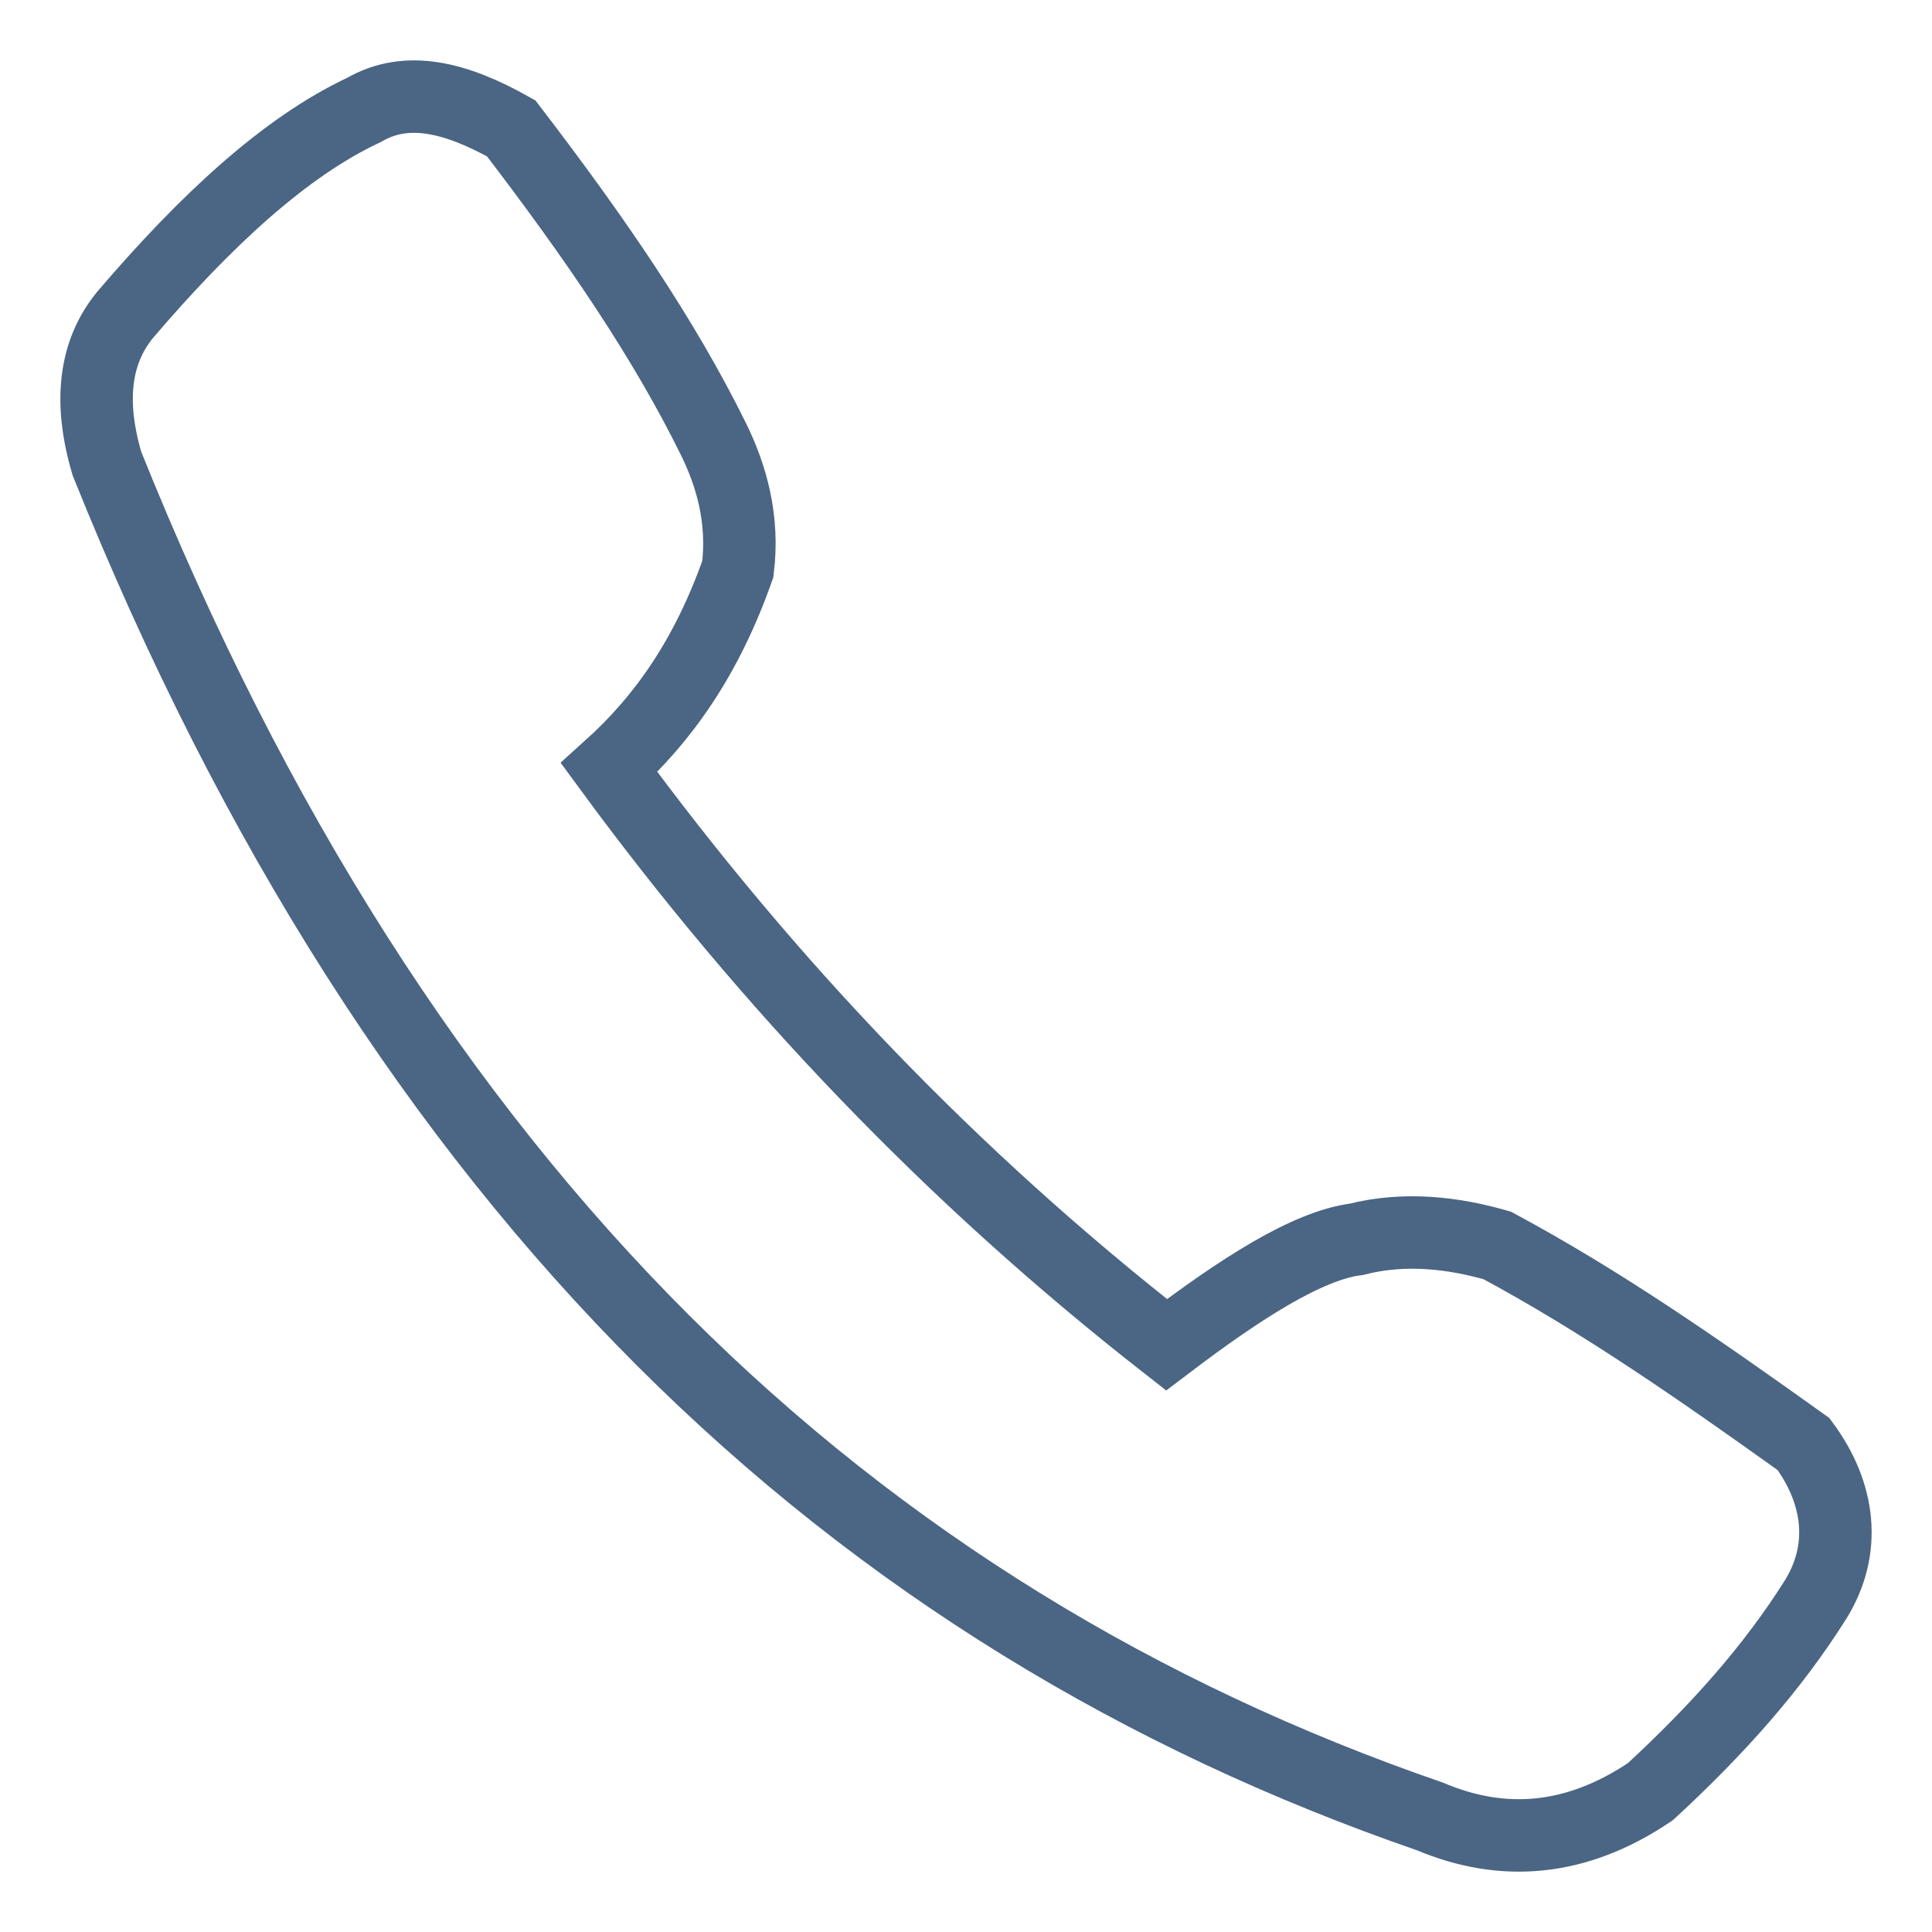
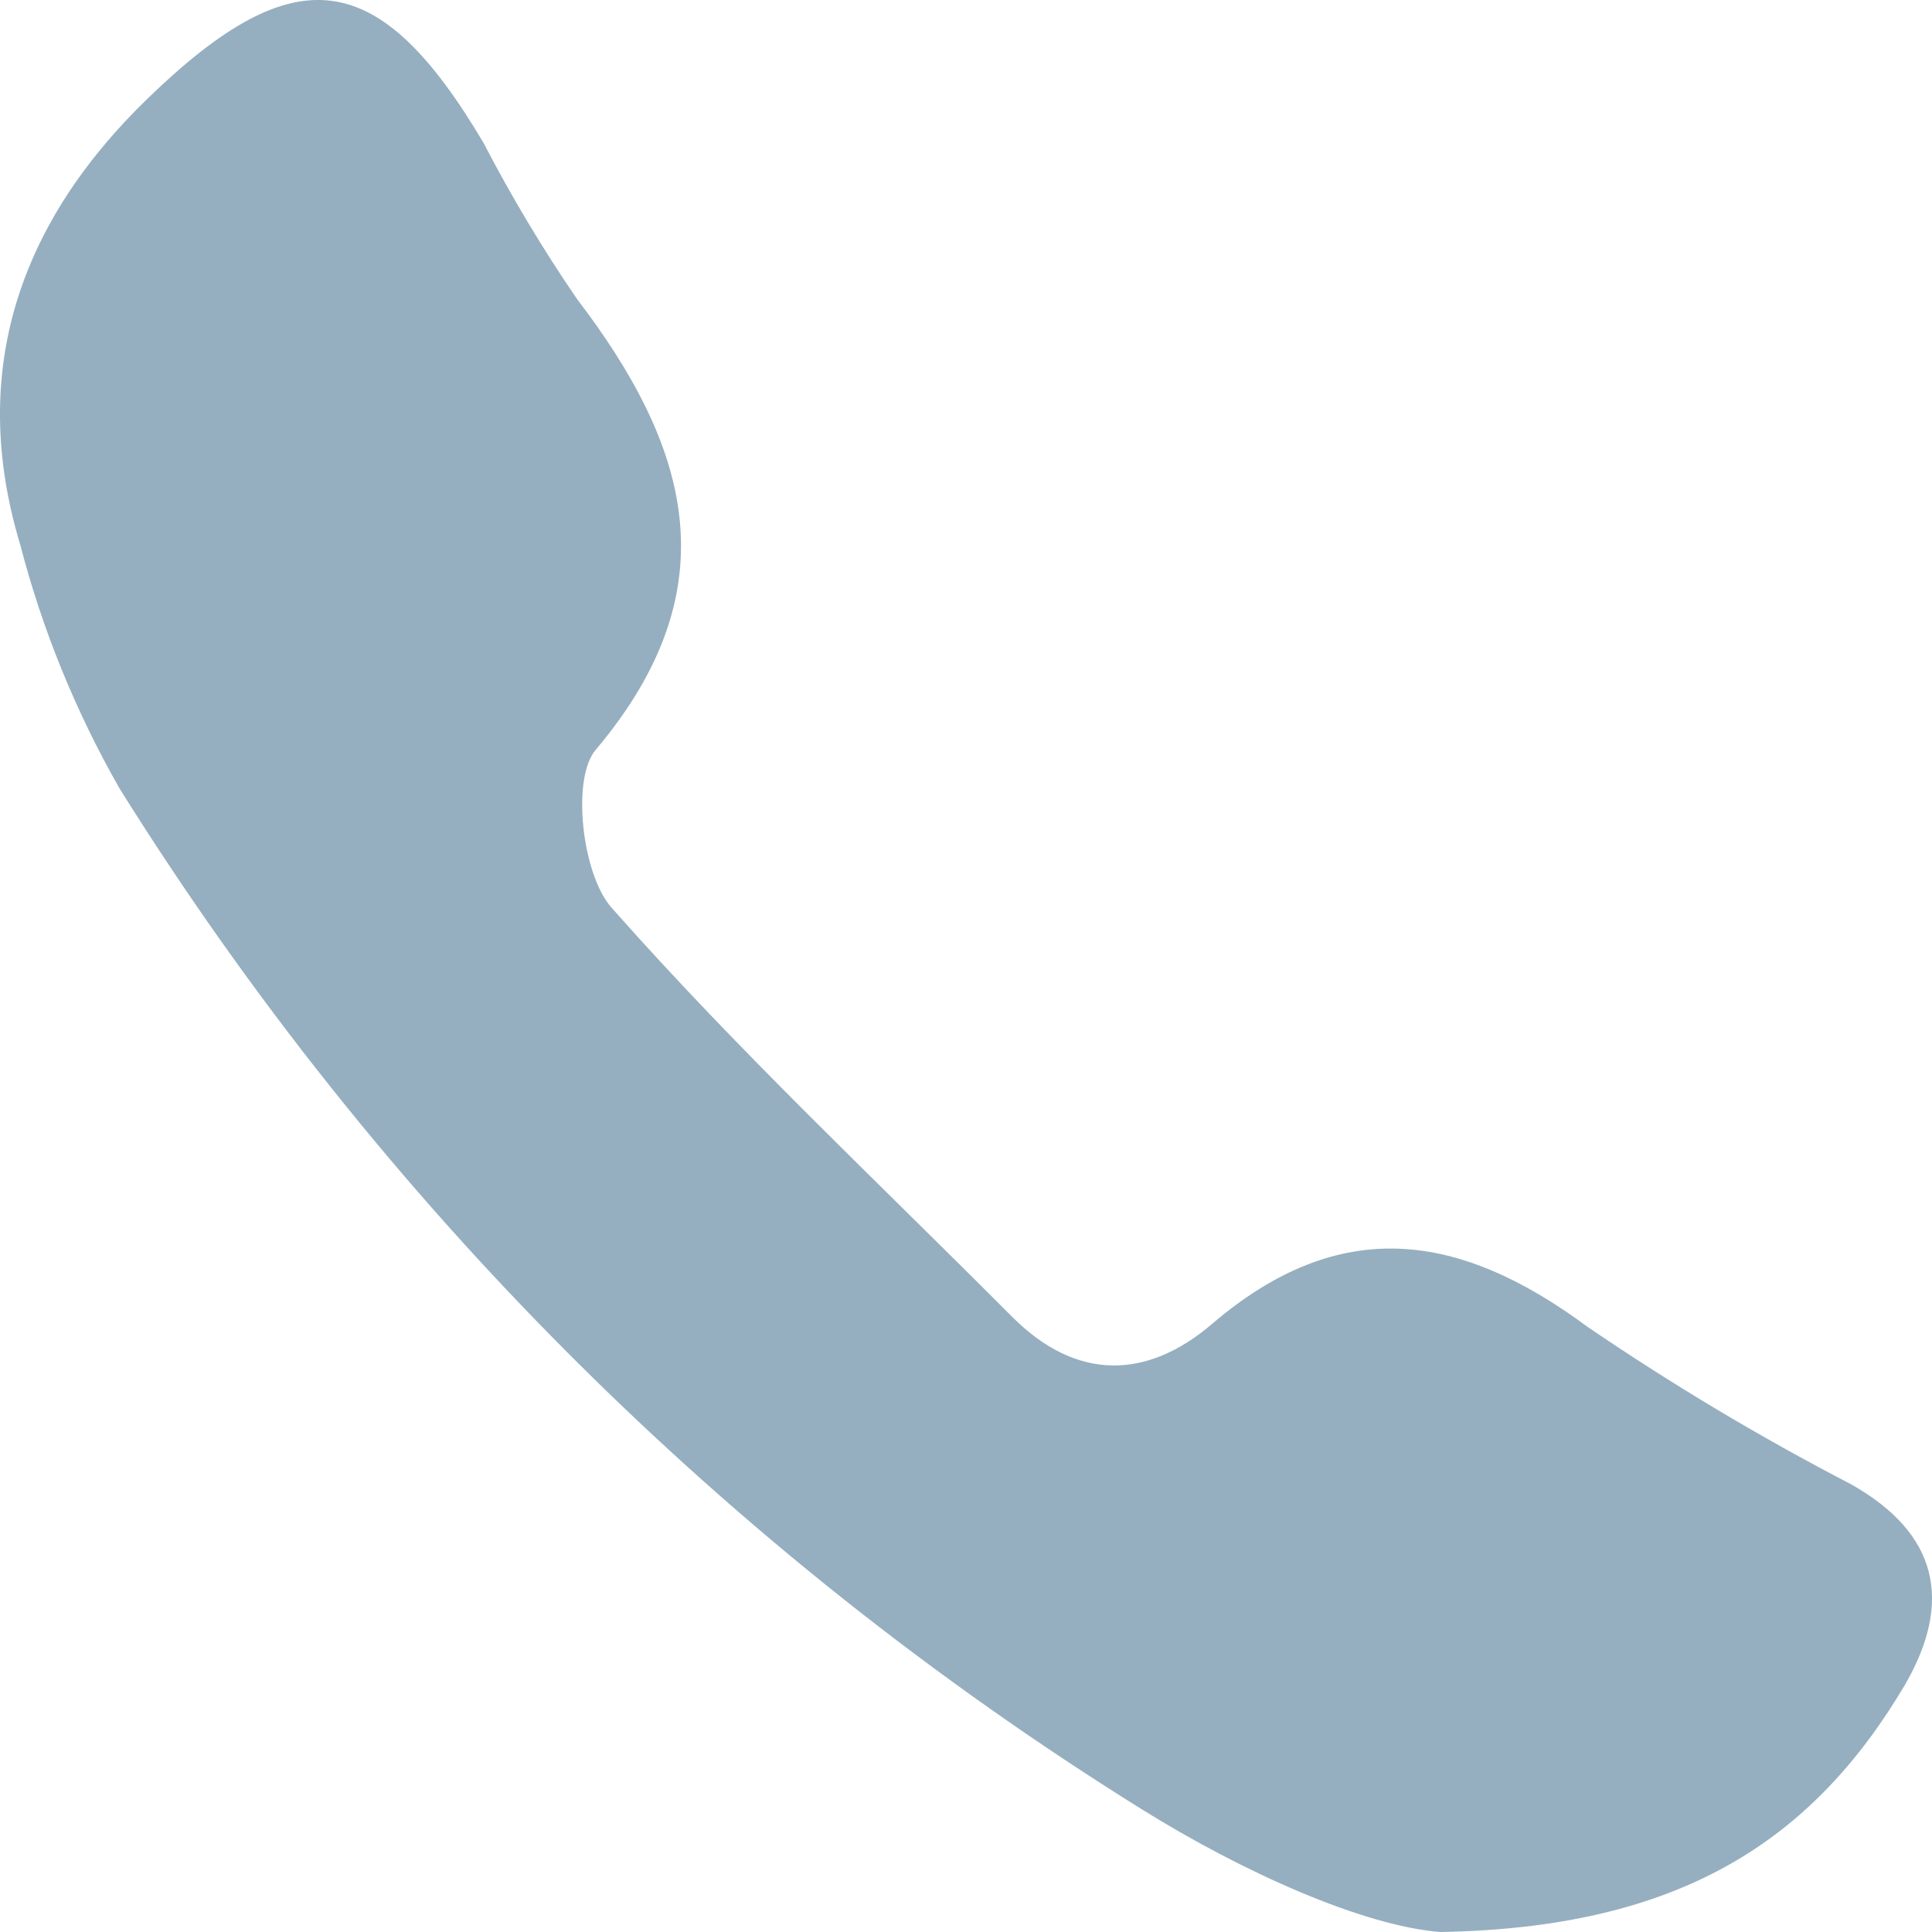
- <svg xmlns="http://www.w3.org/2000/svg" width="20" height="20" viewBox="0 0 20 20" fill="none">
-   <path d="M1.297 3.257C2.121 2.293 2.946 1.522 3.77 1.137C4.214 0.88 4.721 1.008 5.292 1.329C6.179 2.486 6.877 3.514 7.384 4.542C7.574 4.927 7.701 5.377 7.638 5.891C7.321 6.79 6.877 7.433 6.306 7.947C7.955 10.195 9.857 12.187 12.076 13.921C12.837 13.343 13.534 12.893 14.042 12.829C14.549 12.7 15.056 12.765 15.5 12.893C16.578 13.472 17.592 14.178 18.67 14.949C19.051 15.463 19.114 16.041 18.797 16.555C18.353 17.262 17.782 17.904 17.085 18.547C16.324 19.061 15.563 19.125 14.803 18.804C8.842 16.748 4.15 12.379 1.107 4.799C0.917 4.156 0.98 3.642 1.297 3.257Z" stroke="#4B6584" stroke-width="0.75" stroke-miterlimit="10" />
+ <svg xmlns="http://www.w3.org/2000/svg" width="22" height="22" viewBox="0 0 22 22" fill="none">
+   <path d="M16.398 22C15.527 21.93 14.166 21.33 12.986 20.593C8.279 17.659 4.304 13.688 1.364 8.983C0.864 8.109 0.482 7.173 0.229 6.198C-0.367 4.221 0.229 2.527 1.68 1.123C3.367 -0.513 4.32 -0.376 5.506 1.627C5.824 2.239 6.178 2.832 6.568 3.401C7.843 5.072 8.34 6.689 6.788 8.533C6.504 8.852 6.625 9.953 6.963 10.335C8.401 11.962 9.989 13.452 11.523 14.992C12.256 15.729 13.059 15.71 13.799 15.078C15.256 13.831 16.614 14.026 18.075 15.107C19.04 15.765 20.044 16.365 21.081 16.903C22.067 17.461 22.239 18.233 21.697 19.177C20.635 20.976 19.111 21.955 16.398 22Z" fill="#95AFC0" />
</svg>
